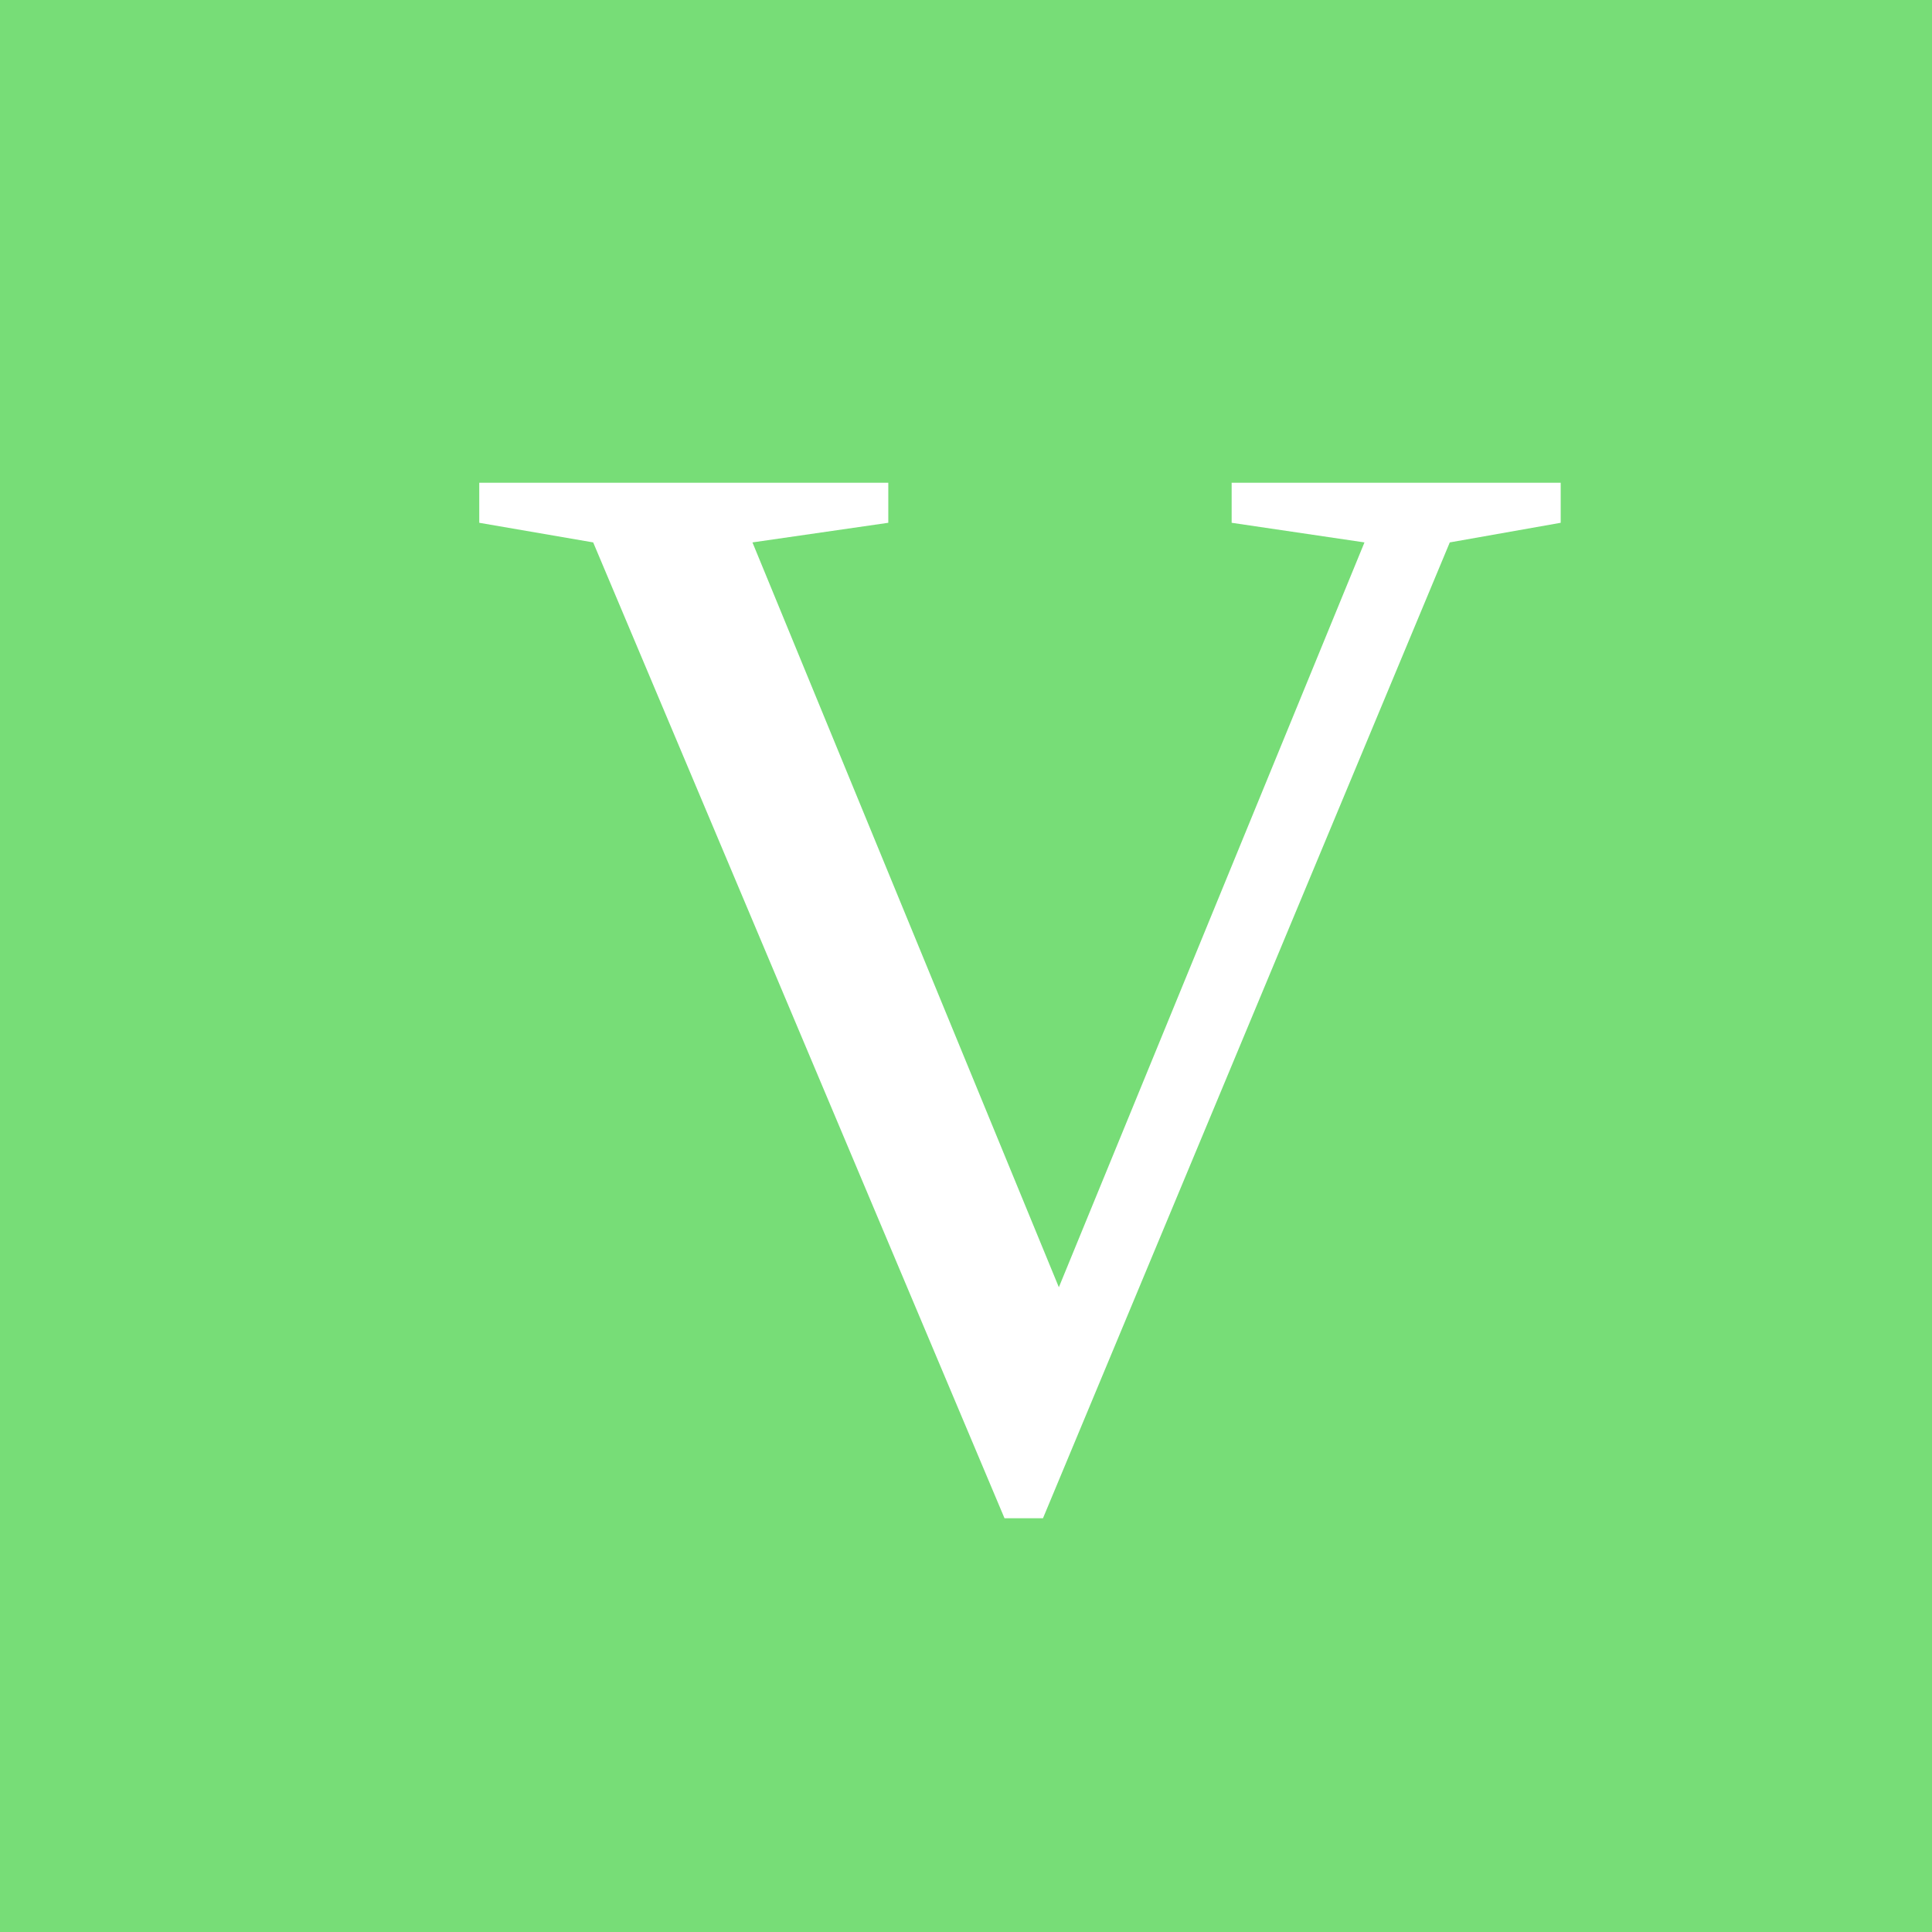
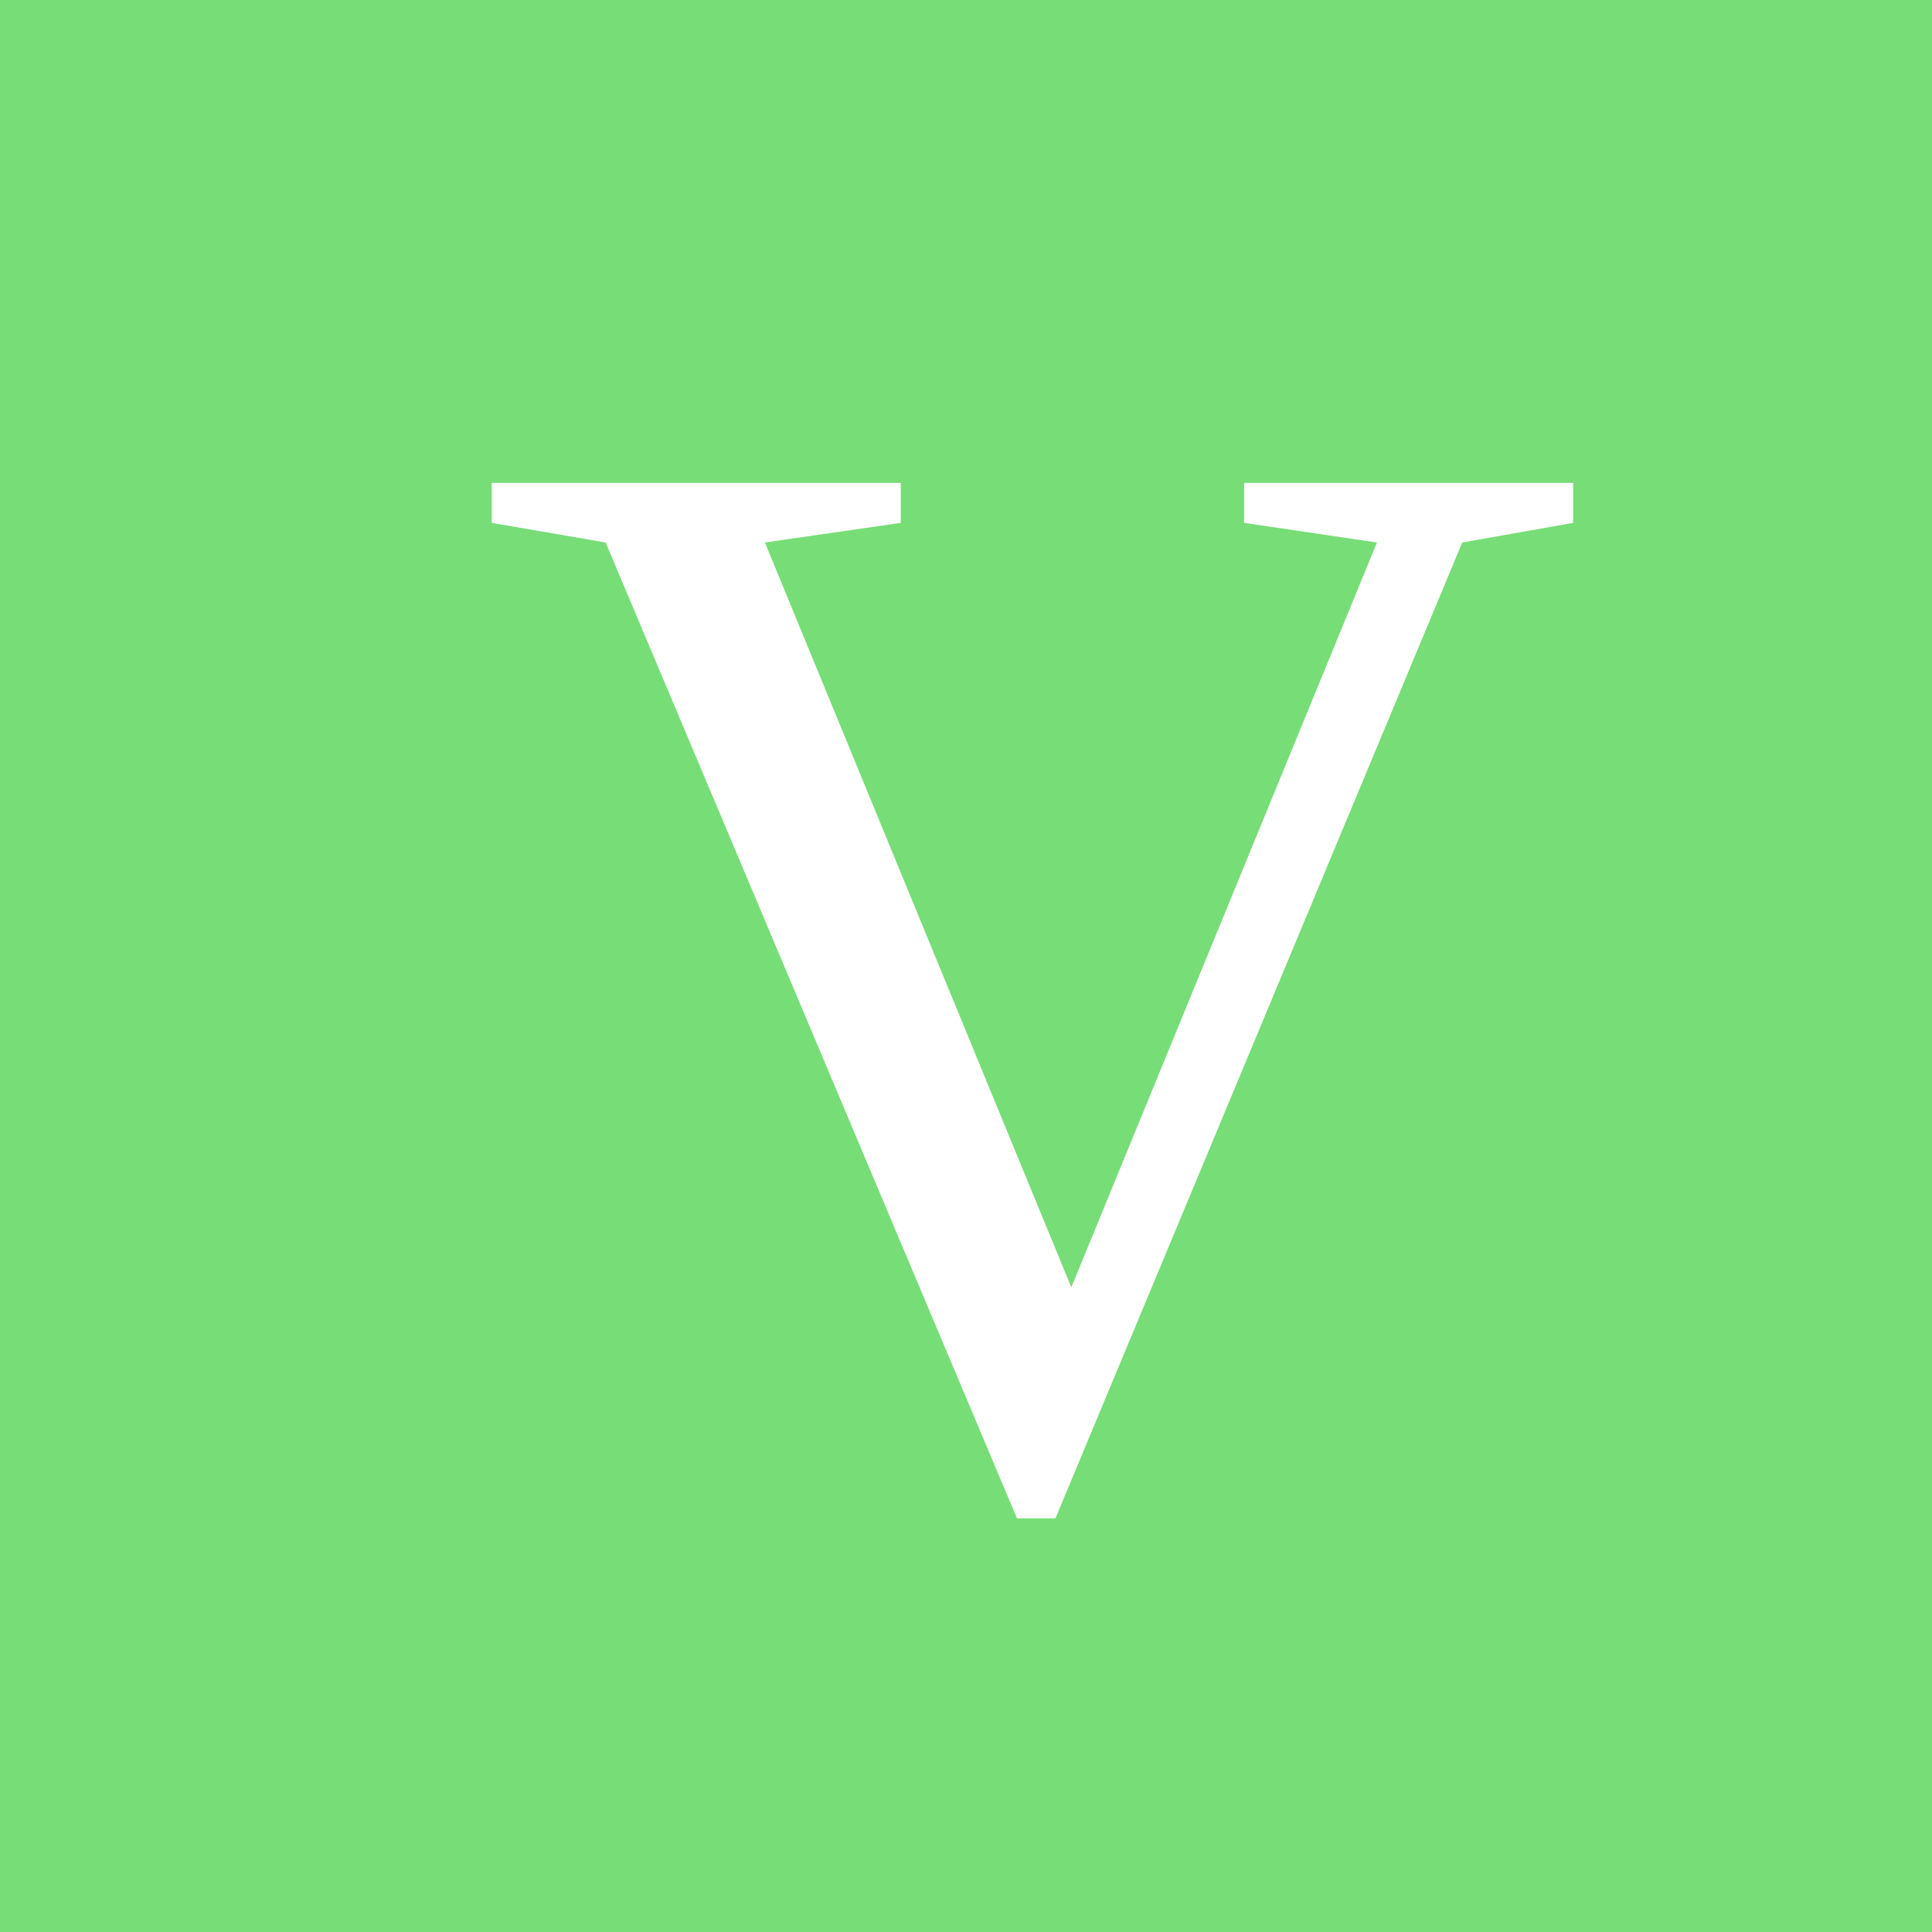
<svg xmlns="http://www.w3.org/2000/svg" viewBox="0 0 500 500">
  <rect width="500" height="500" style="fill: rgb(119, 221, 119);" />
-   <text x="119.532" y="386.858" style="fill: rgb(255, 255, 255); font-size: 400px; white-space: pre;">V</text>
+   <text x="122.759" y="386.881" style="fill: rgb(255, 255, 255); font-size: 400px; white-space: pre;">V</text>
</svg>
